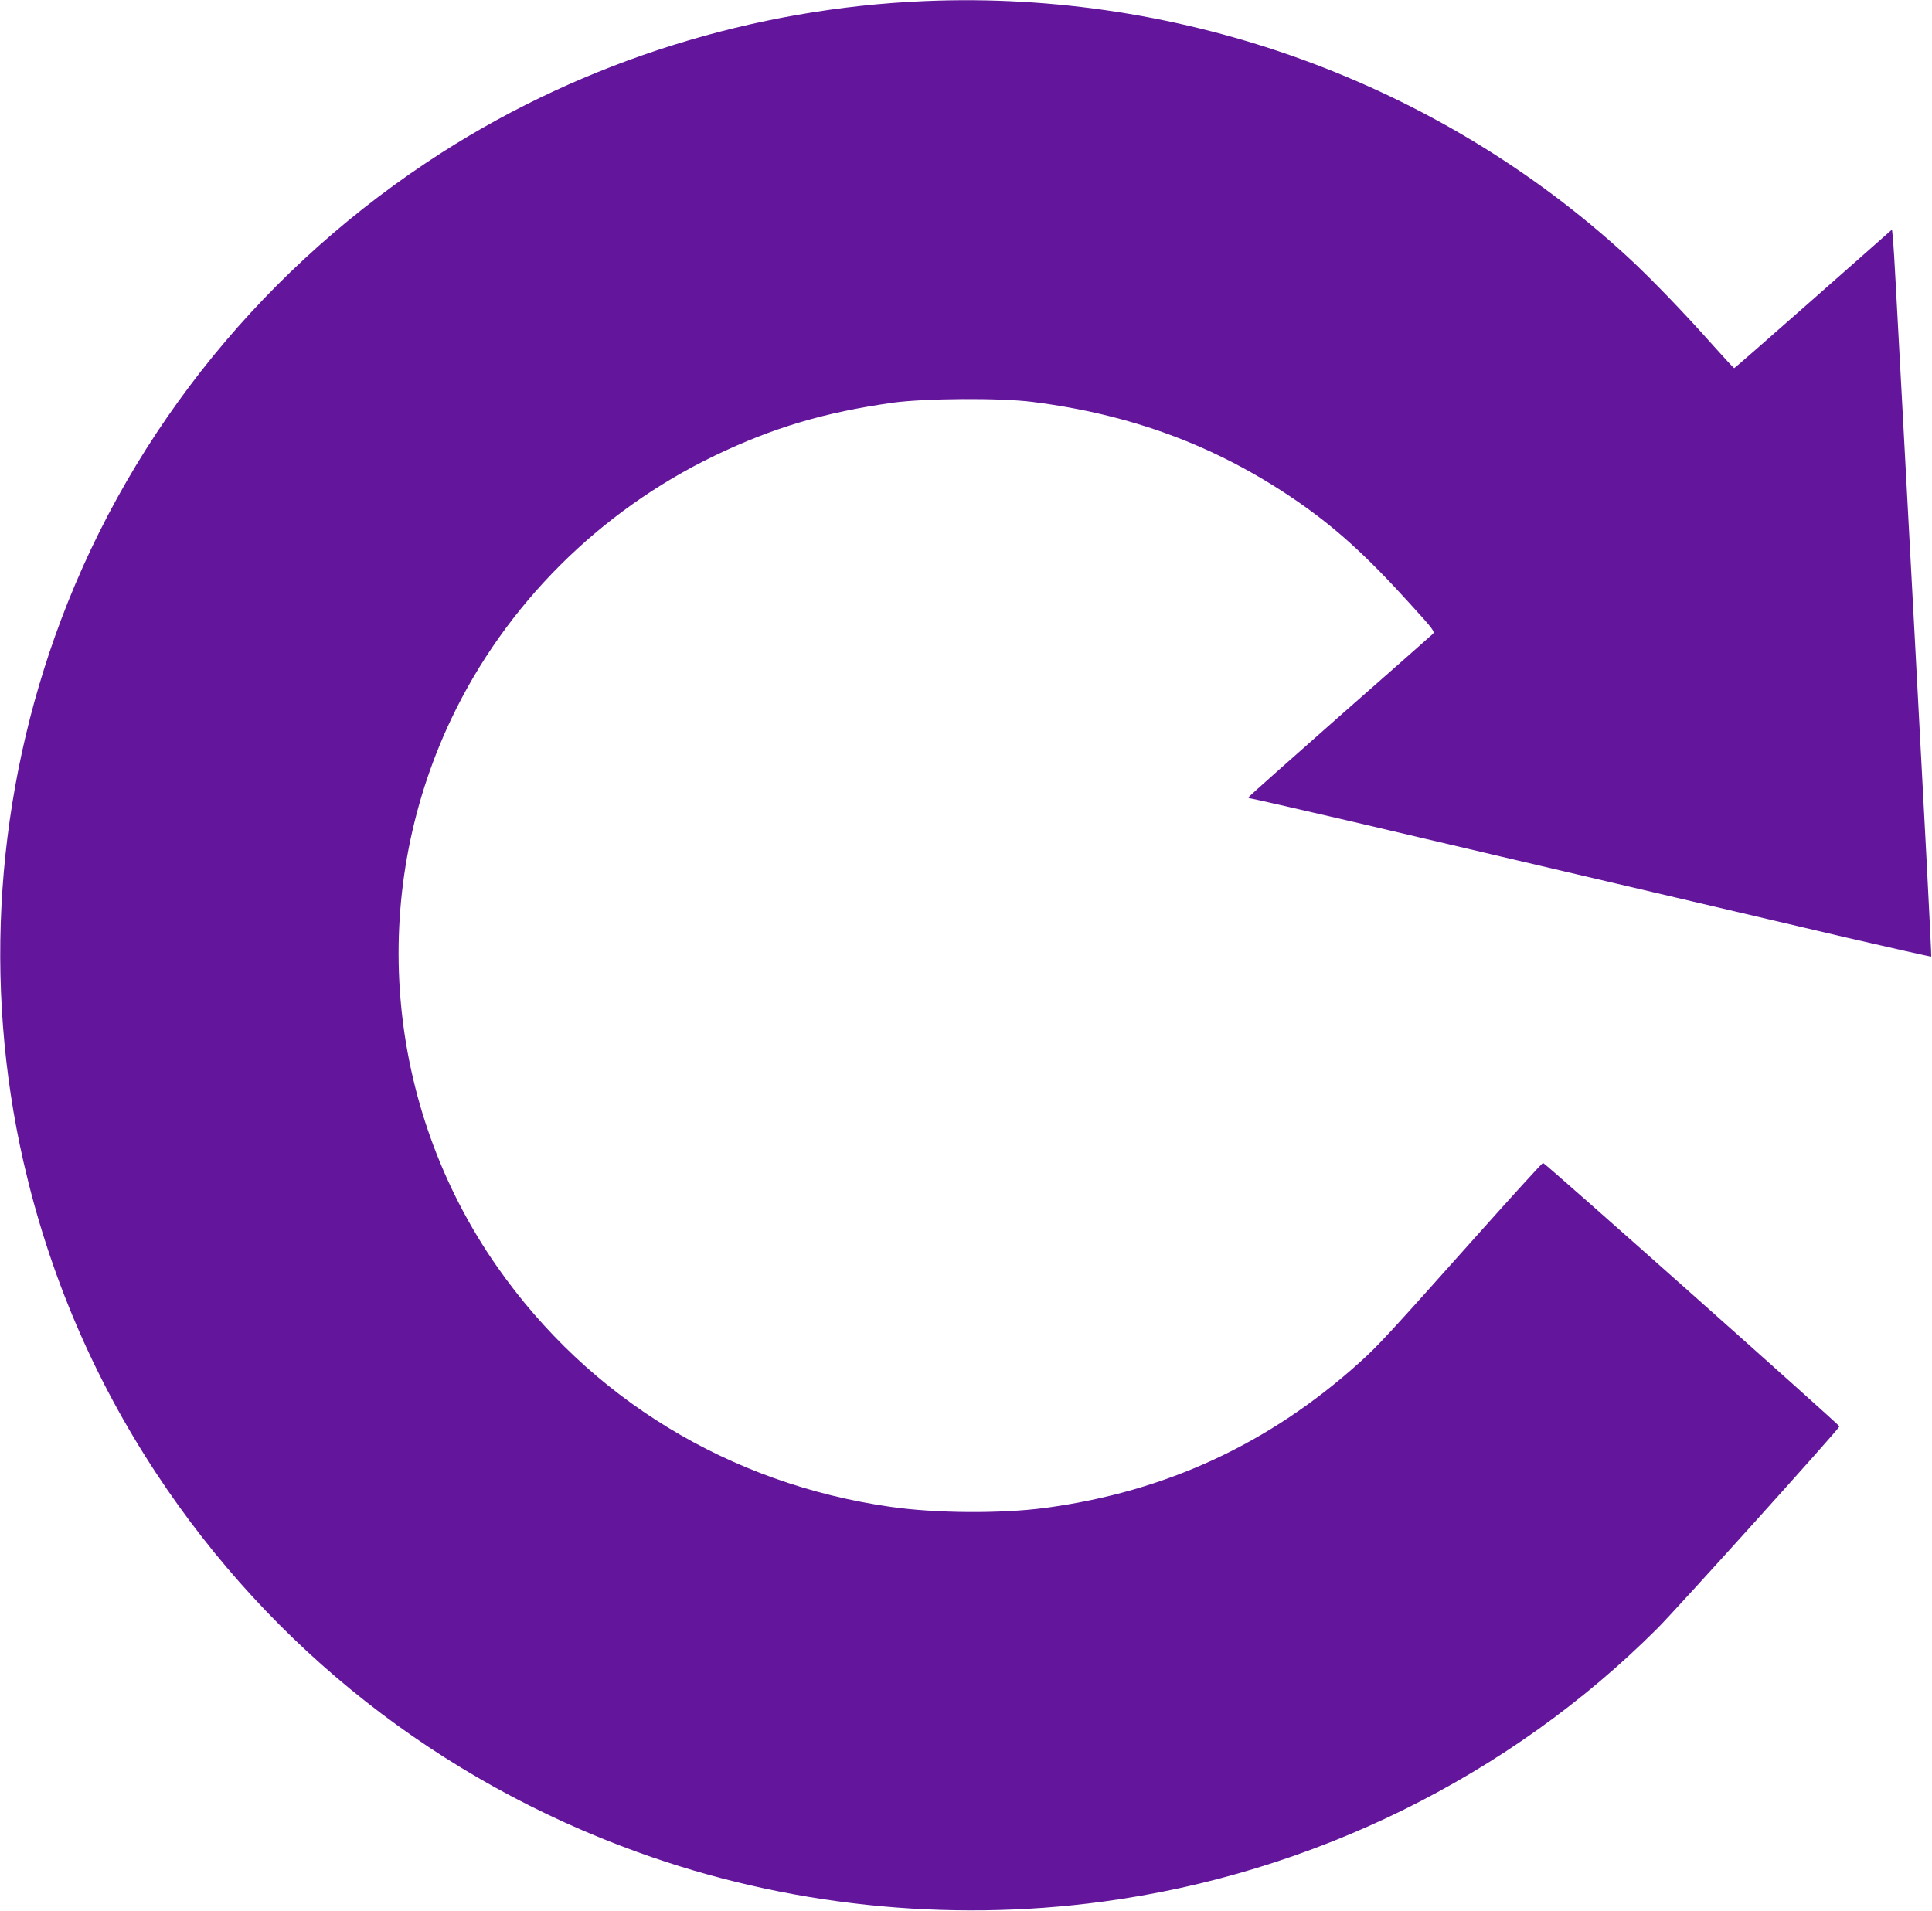
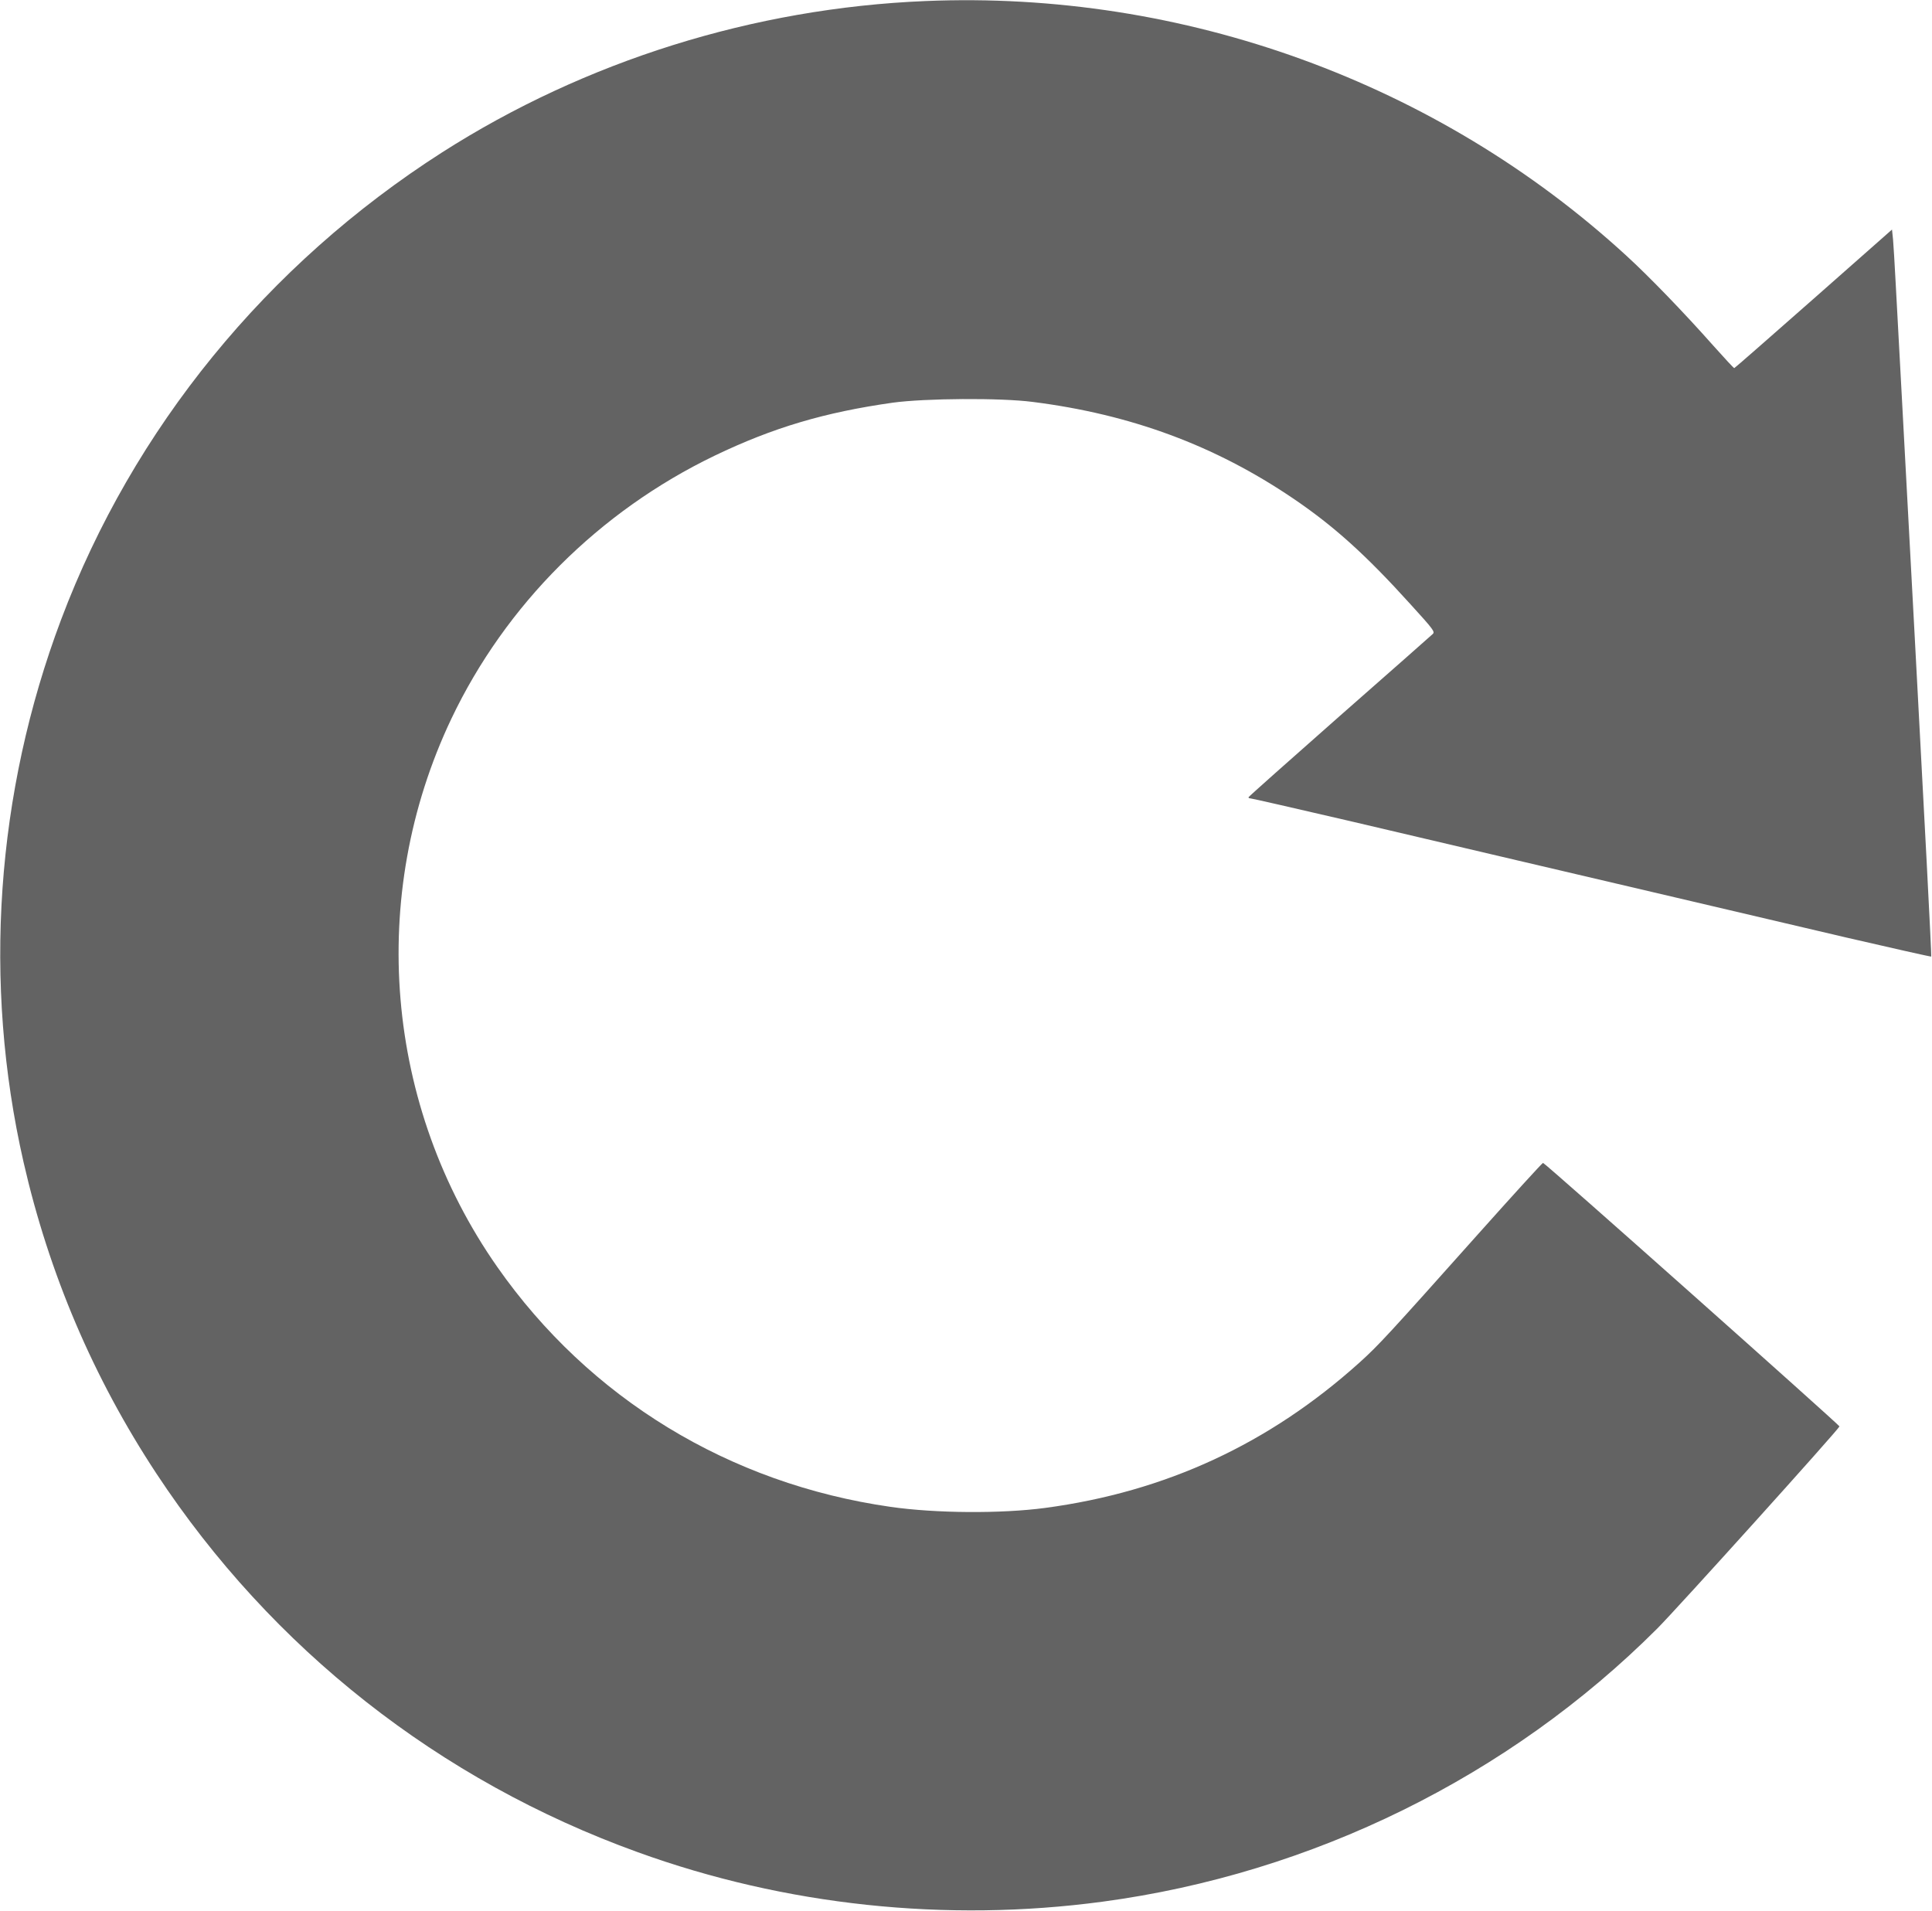
<svg xmlns="http://www.w3.org/2000/svg" version="1.0" width="1280pt" height="1266pt" viewBox="0 0 1280 1266" preserveAspectRatio="xMidYMid meet">
-   <g transform="translate(0,1266) scale(0.1,-0.1)" fill="#63159b" stroke="none">
+   <g transform="translate(0,1266) scale(0.1,-0.1)" fill="#636363" stroke="none">
    <path d="M6130 12653 c-1136 -47 -2253 -397 -3200 -1002 -1163 -744 -2048 -1830 -2525 -3096 -433 -1150 -520 -2406 -249 -3595 169 -740 463 -1430 880 -2063 765 -1161 1874 -2034 3189 -2509 977 -354 2044 -467 3080 -328 1388 186 2694 829 3675 1810 129 129 1201 1318 1207 1339 2 8 -1951 1746 -1964 1746 -5 0 -200 -214 -433 -475 -596 -668 -655 -732 -782 -847 -599 -539 -1284 -857 -2083 -964 -292 -39 -726 -36 -1025 7 -1069 153 -1996 719 -2605 1589 -746 1066 -863 2457 -305 3632 359 755 979 1375 1745 1744 387 186 728 287 1180 351 213 29 712 33 927 5 649 -82 1206 -288 1723 -638 269 -182 481 -372 781 -704 153 -168 162 -181 146 -196 -9 -9 -287 -254 -617 -544 -330 -291 -601 -532 -603 -537 -2 -4 4 -8 13 -8 8 0 305 -68 658 -150 353 -83 851 -200 1107 -260 256 -60 726 -170 1045 -245 319 -75 831 -195 1138 -267 307 -71 560 -128 562 -126 3 2 -47 960 -110 2129 -63 1168 -119 2221 -126 2339 -6 118 -14 245 -17 282 l-7 67 -520 -459 c-286 -252 -522 -459 -525 -459 -3 -1 -66 67 -140 150 -194 219 -425 458 -575 595 -1250 1147 -2934 1759 -4645 1687z" />
  </g>
</svg>
